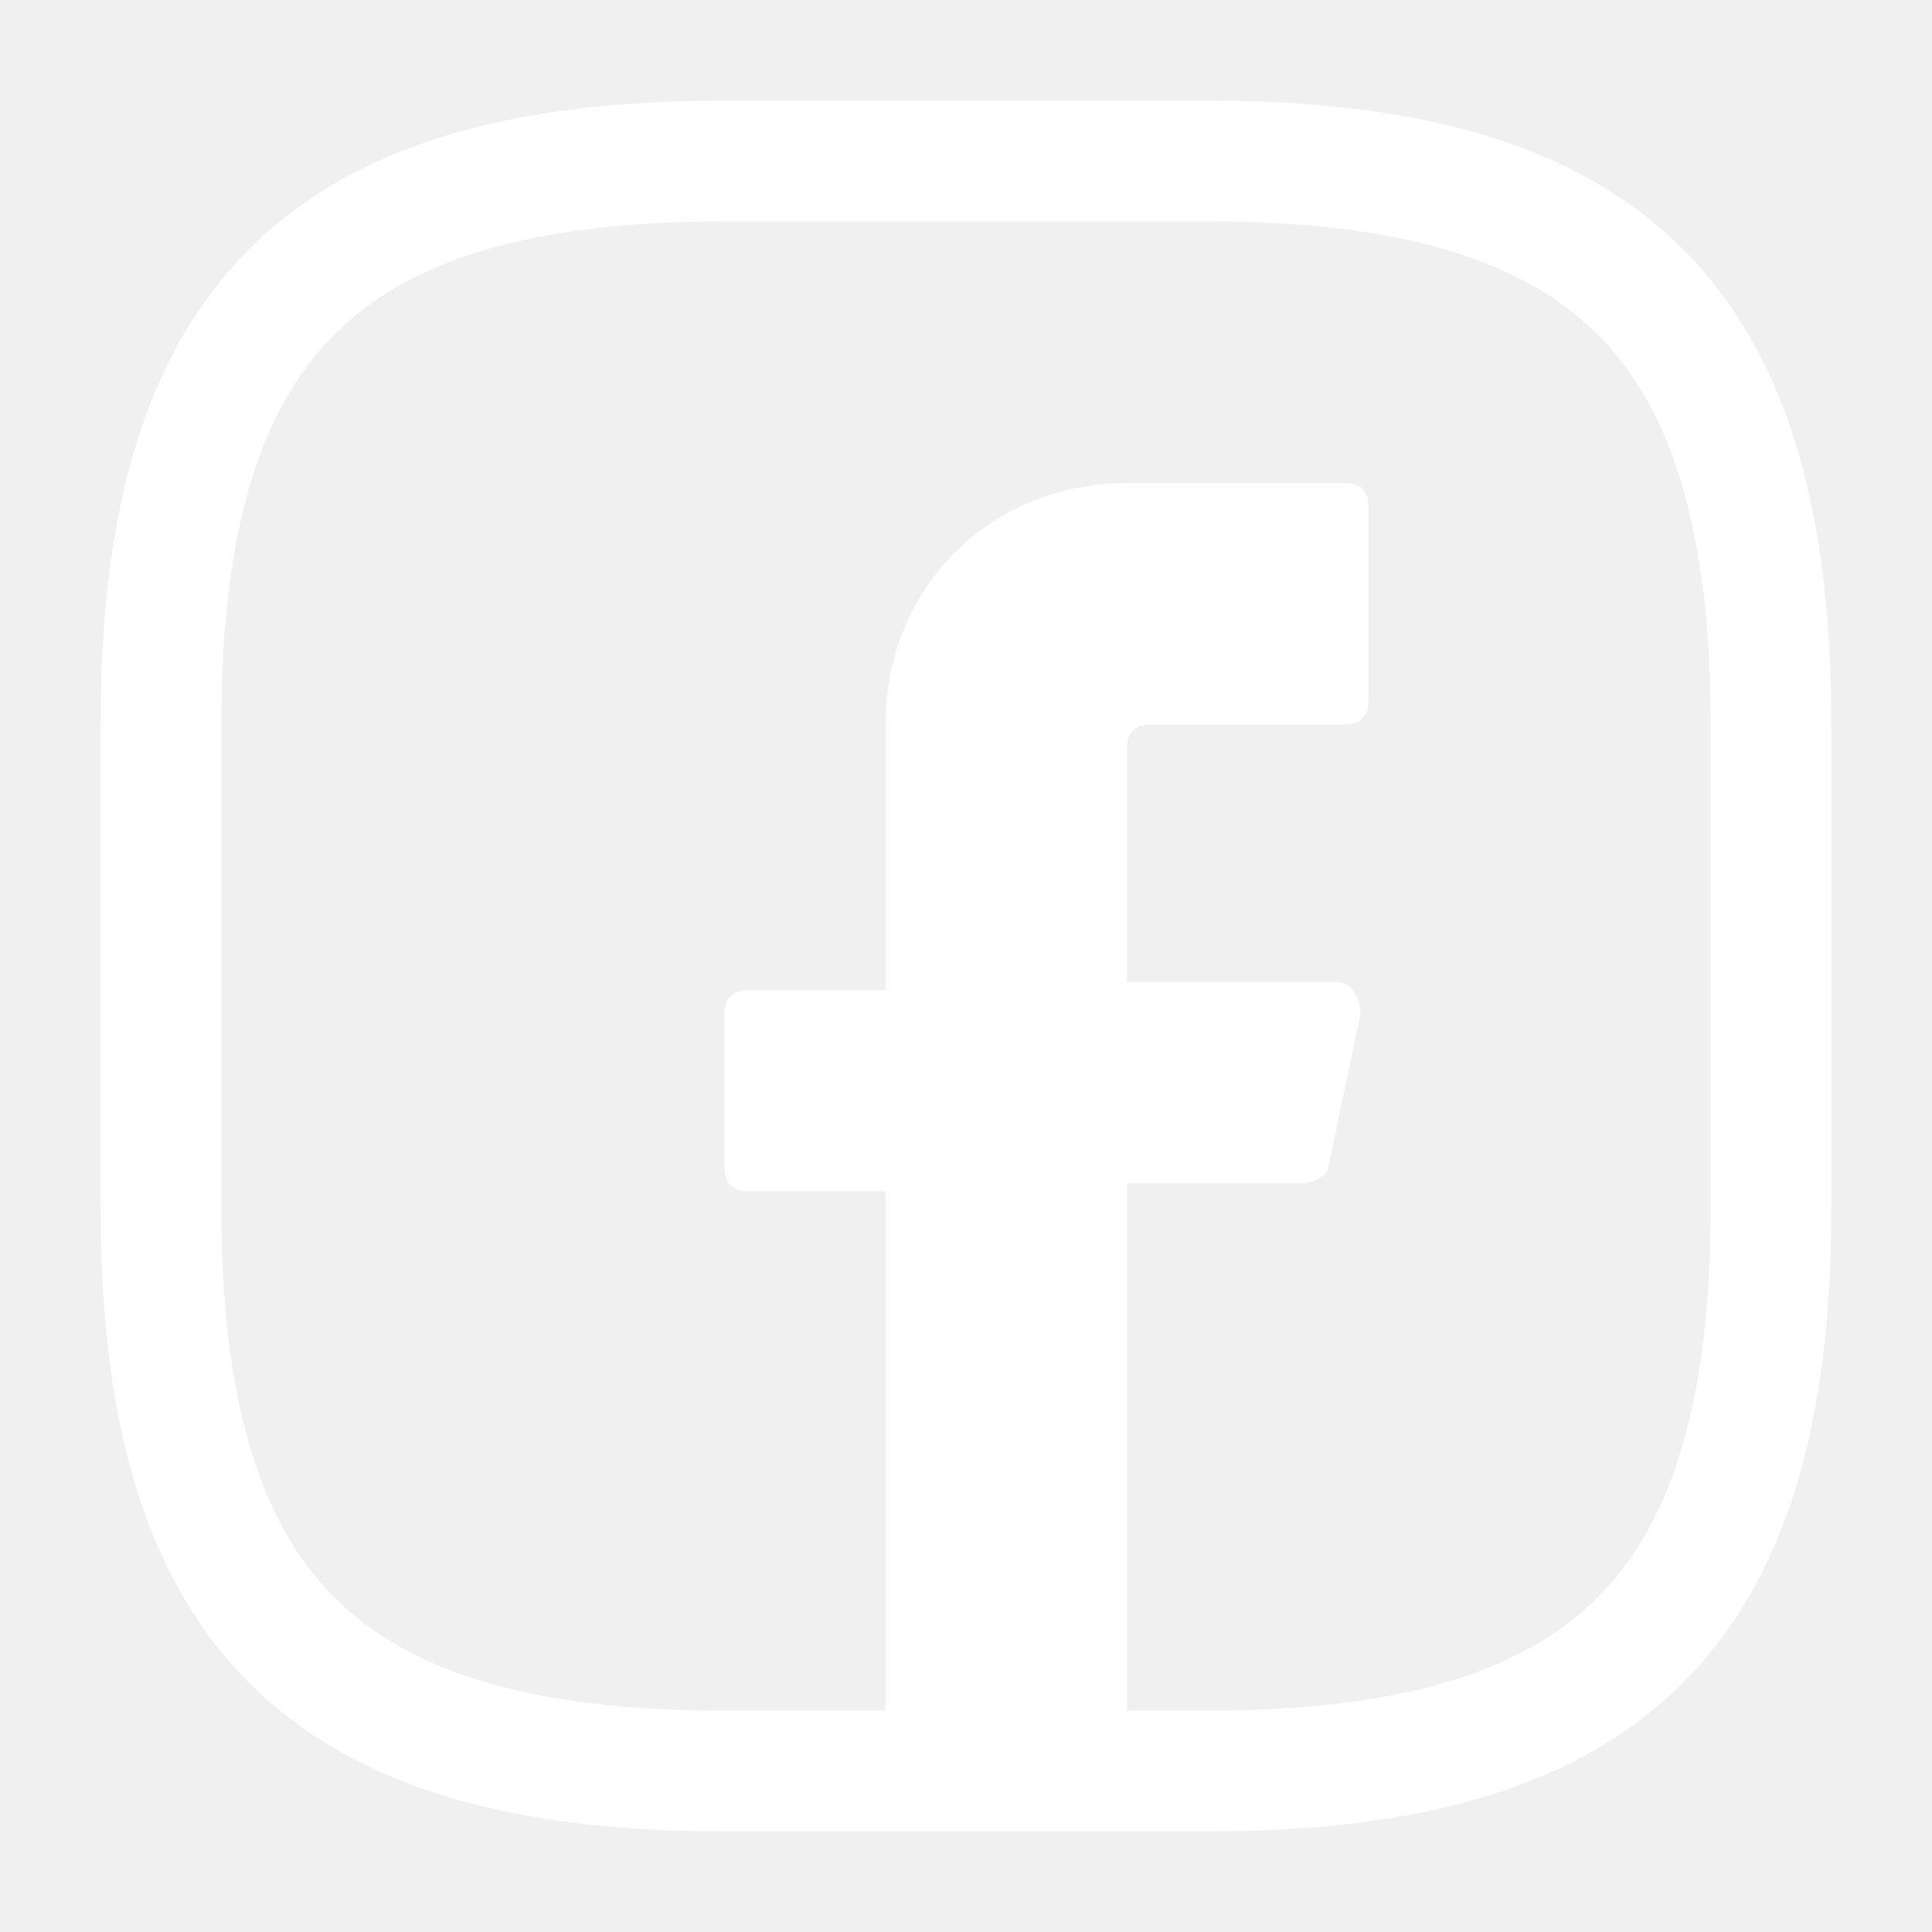
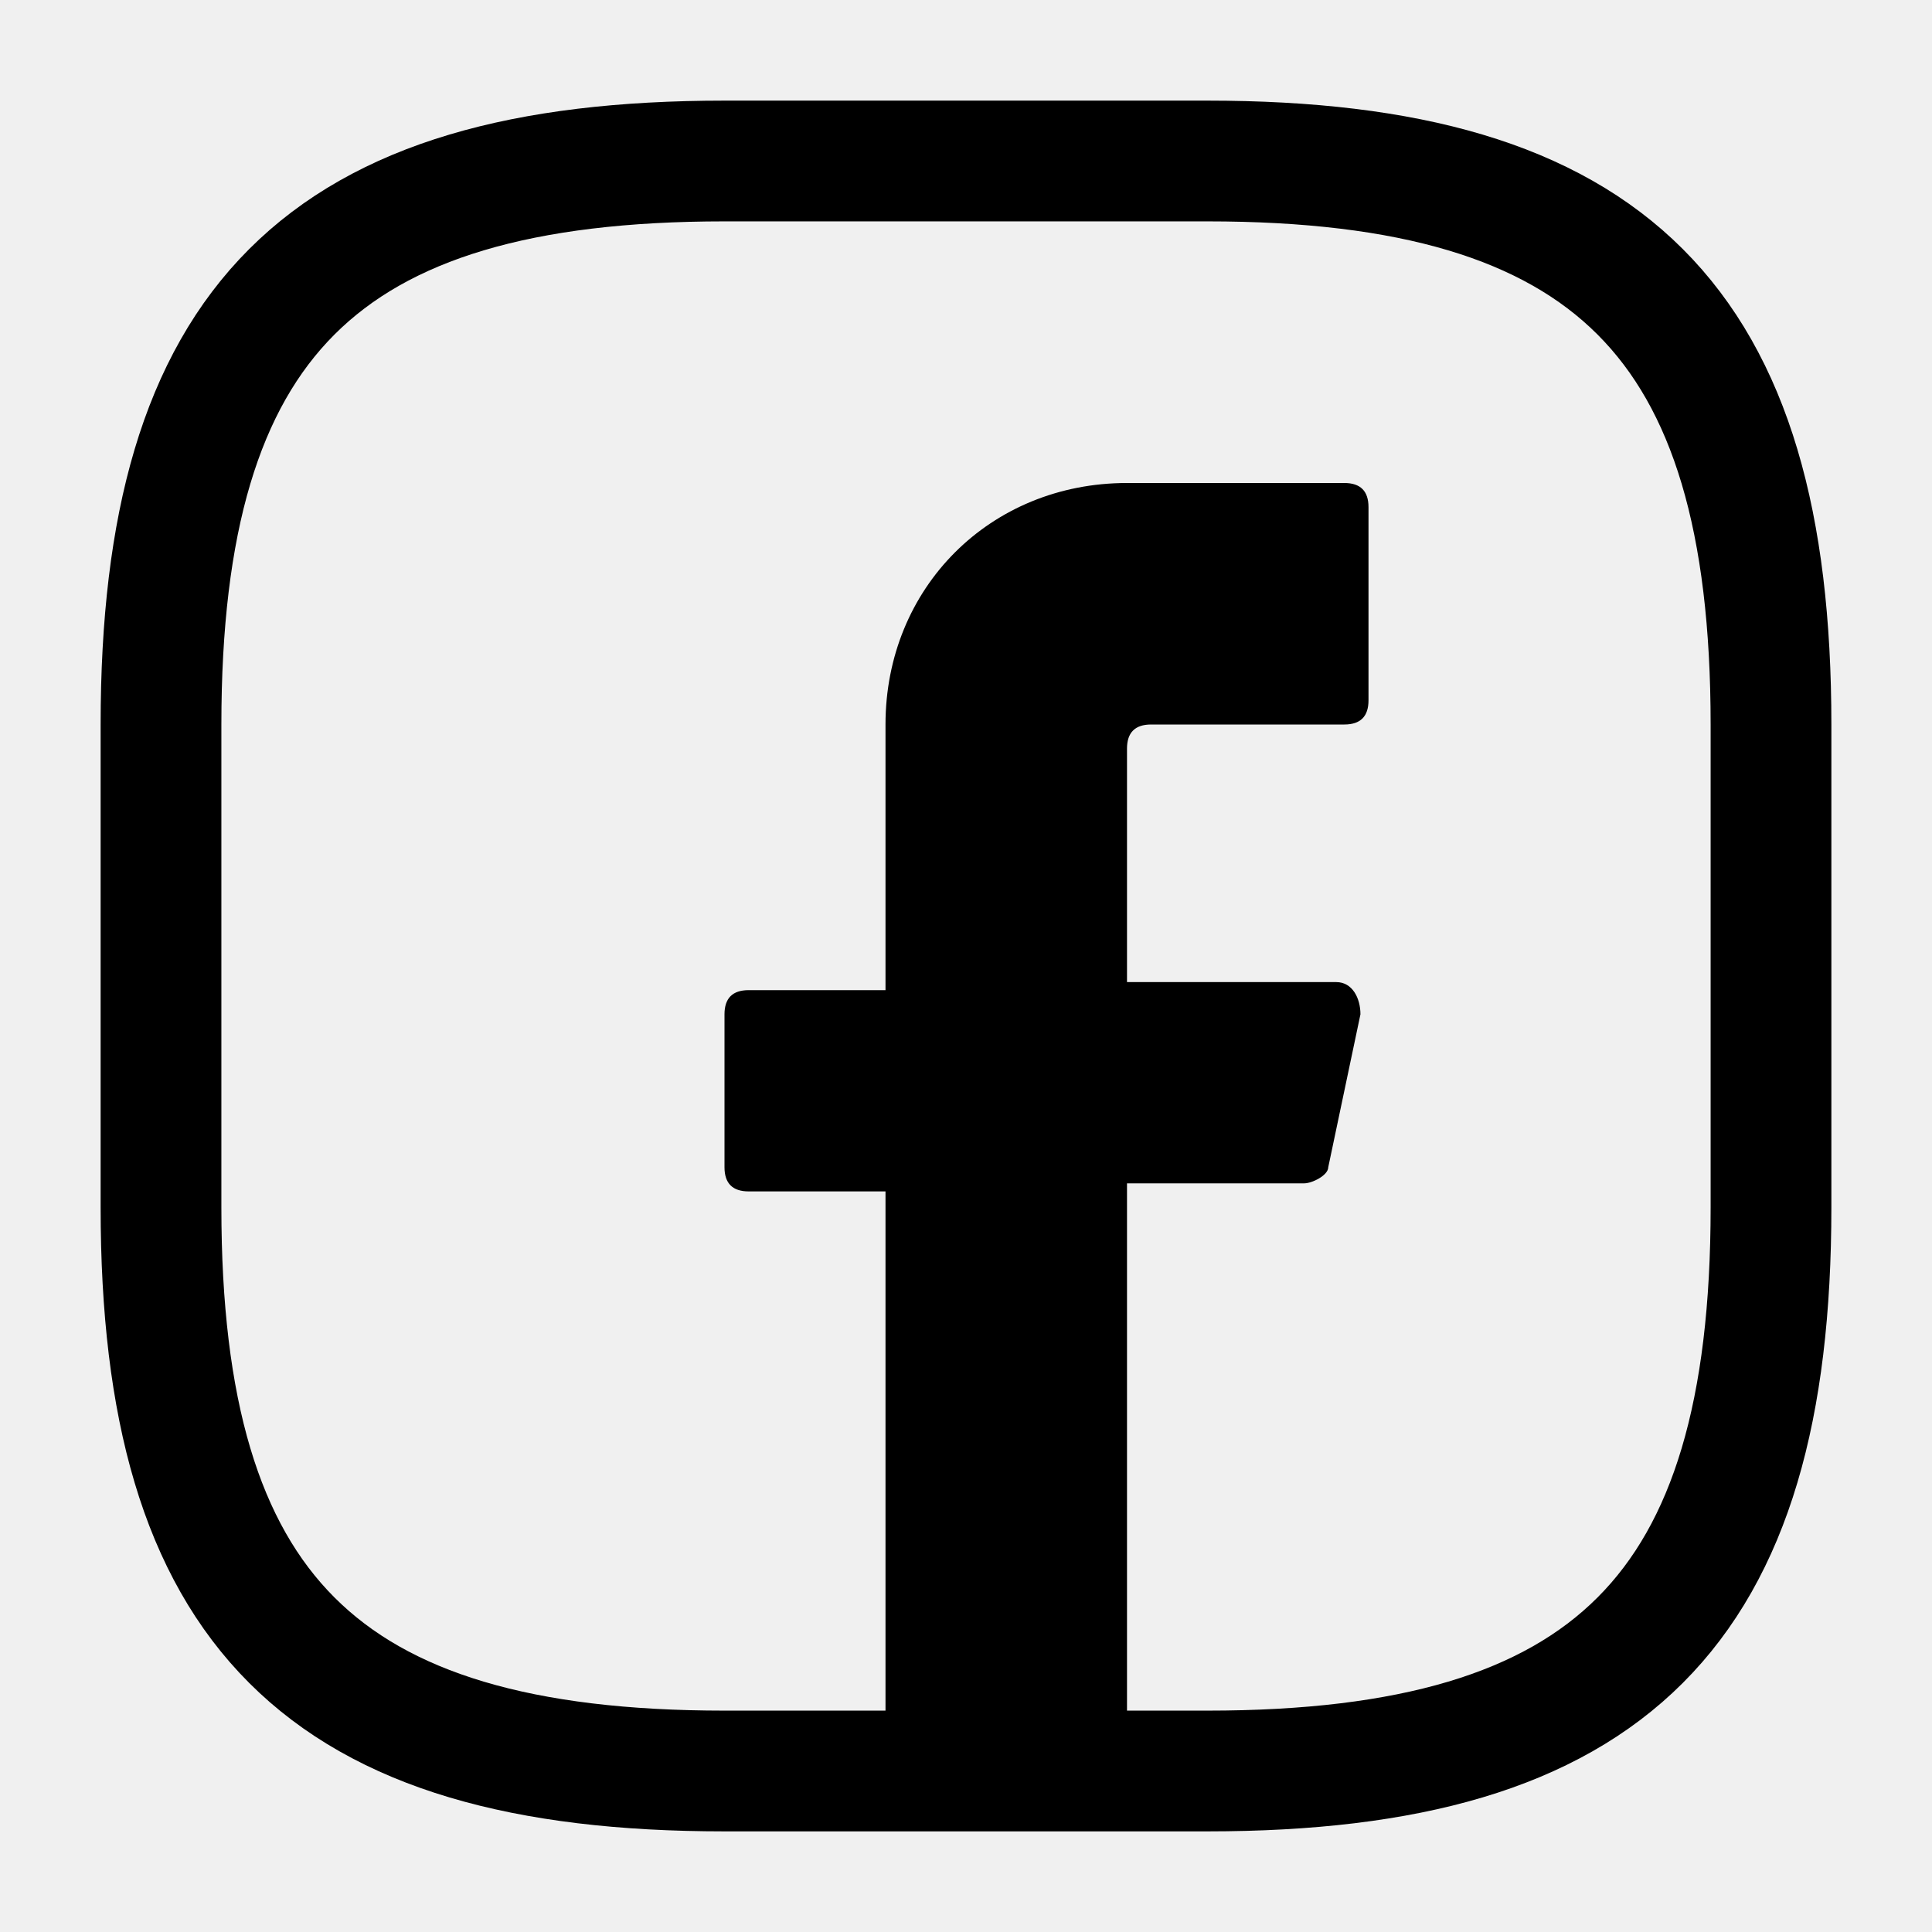
<svg xmlns="http://www.w3.org/2000/svg" width="24" height="24" viewBox="0 0 24 24" fill="none">
  <g id="vuesax/linear/facebook">
    <g id="facebook">
-       <path id="Vector" d="M14 9.3V12.2H16.6C16.8 12.2 16.9 12.4 16.9 12.6L16.5 14.5C16.5 14.6 16.3 14.7 16.2 14.7H14V22H11V14.8H9.3C9.1 14.8 9 14.7 9 14.5V12.6C9 12.4 9.1 12.3 9.3 12.3H11V9C11 7.3 12.3 6 14 6H16.7C16.9 6 17 6.1 17 6.3V8.7C17 8.9 16.9 9 16.7 9H14.3C14.1 9 14 9.1 14 9.3Z" fill="white" />
-       <path id="Vector_2" d="M15 22H9C4 22 2 20 2 15V9C2 4 4 2 9 2H15C20 2 22 4 22 9V15C22 20 20 22 15 22Z" stroke="white" stroke-width="1.5" stroke-linecap="round" stroke-linejoin="round" />
+       <path id="Vector" d="M14 9.3V12.2H16.6C16.8 12.2 16.9 12.4 16.9 12.6L16.5 14.5C16.5 14.6 16.3 14.7 16.2 14.7H14V22H11V14.8H9.3C9.1 14.8 9 14.7 9 14.5V12.6C9 12.4 9.1 12.3 9.3 12.3H11V9C11 7.3 12.3 6 14 6H16.7C16.9 6 17 6.1 17 6.3V8.7C17 8.9 16.9 9 16.7 9H14.3C14.1 9 14 9.1 14 9.3Z" fill="currentColor" />
+       <path id="Vector_2" d="M15 22H9C4 22 2 20 2 15V9C2 4 4 2 9 2H15C20 2 22 4 22 9V15C22 20 20 22 15 22Z" stroke="currentColor" stroke-width="1.5" stroke-linecap="round" stroke-linejoin="round" />
    </g>
  </g>
</svg>
